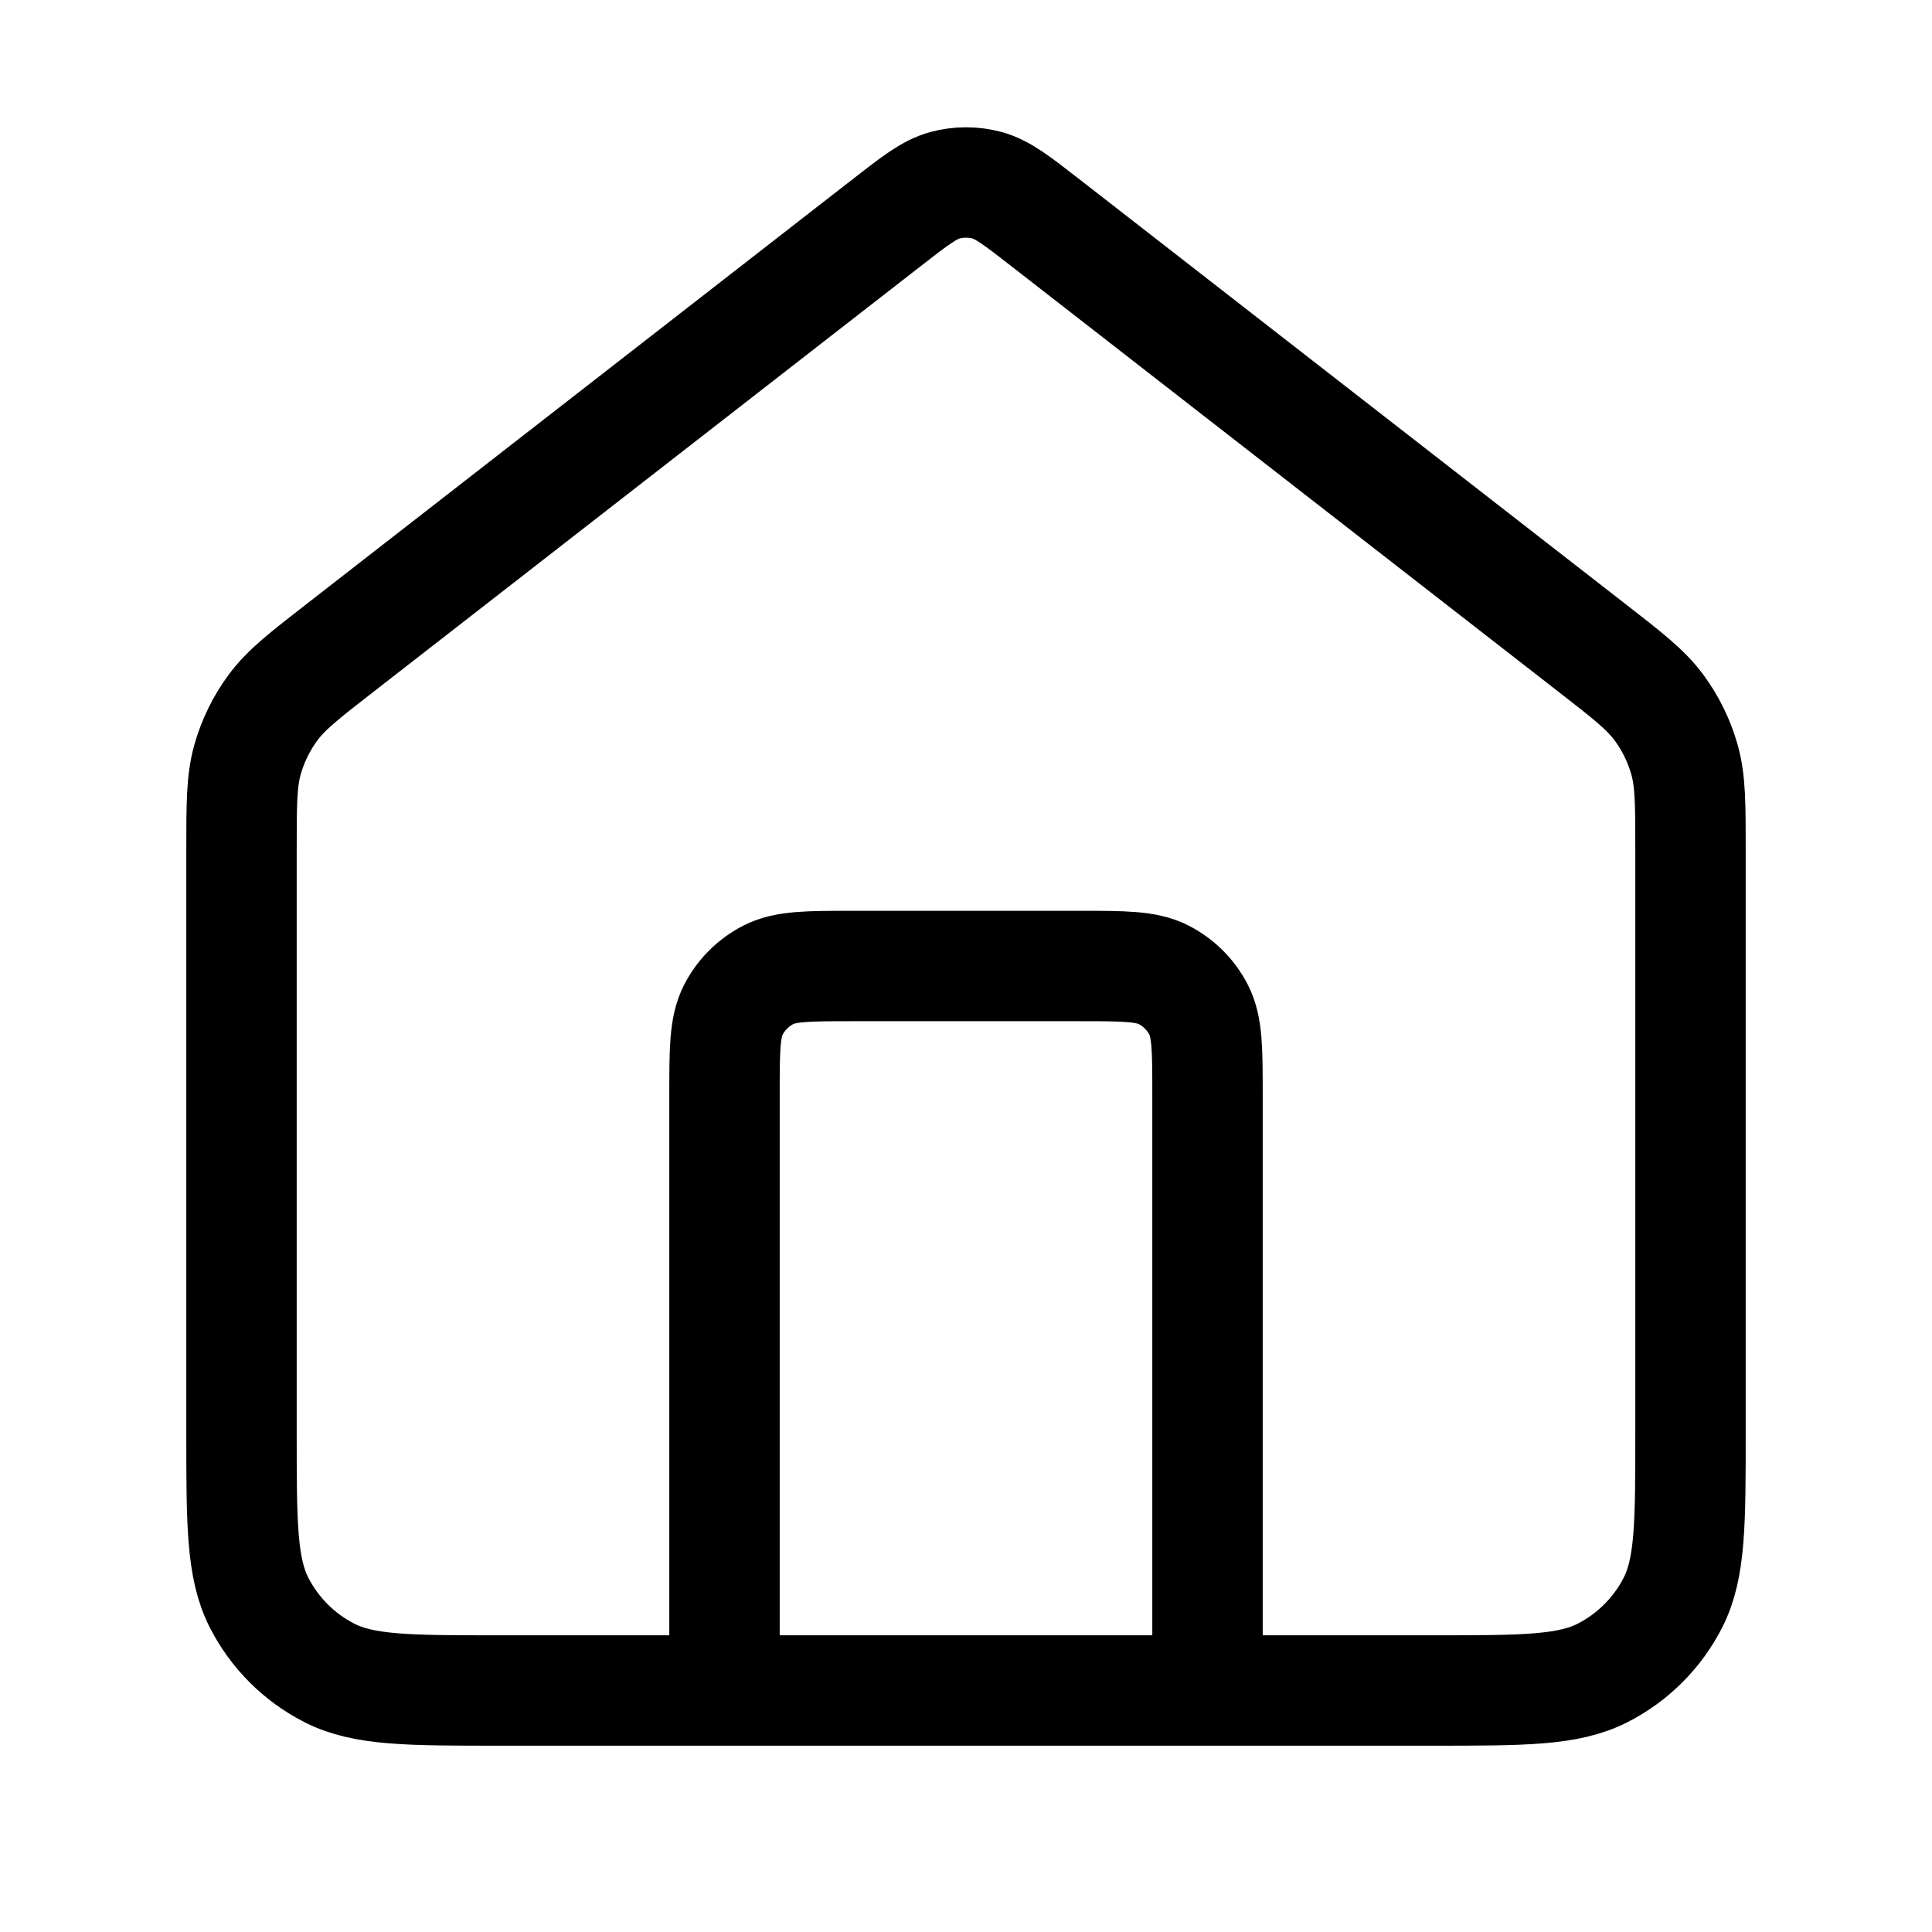
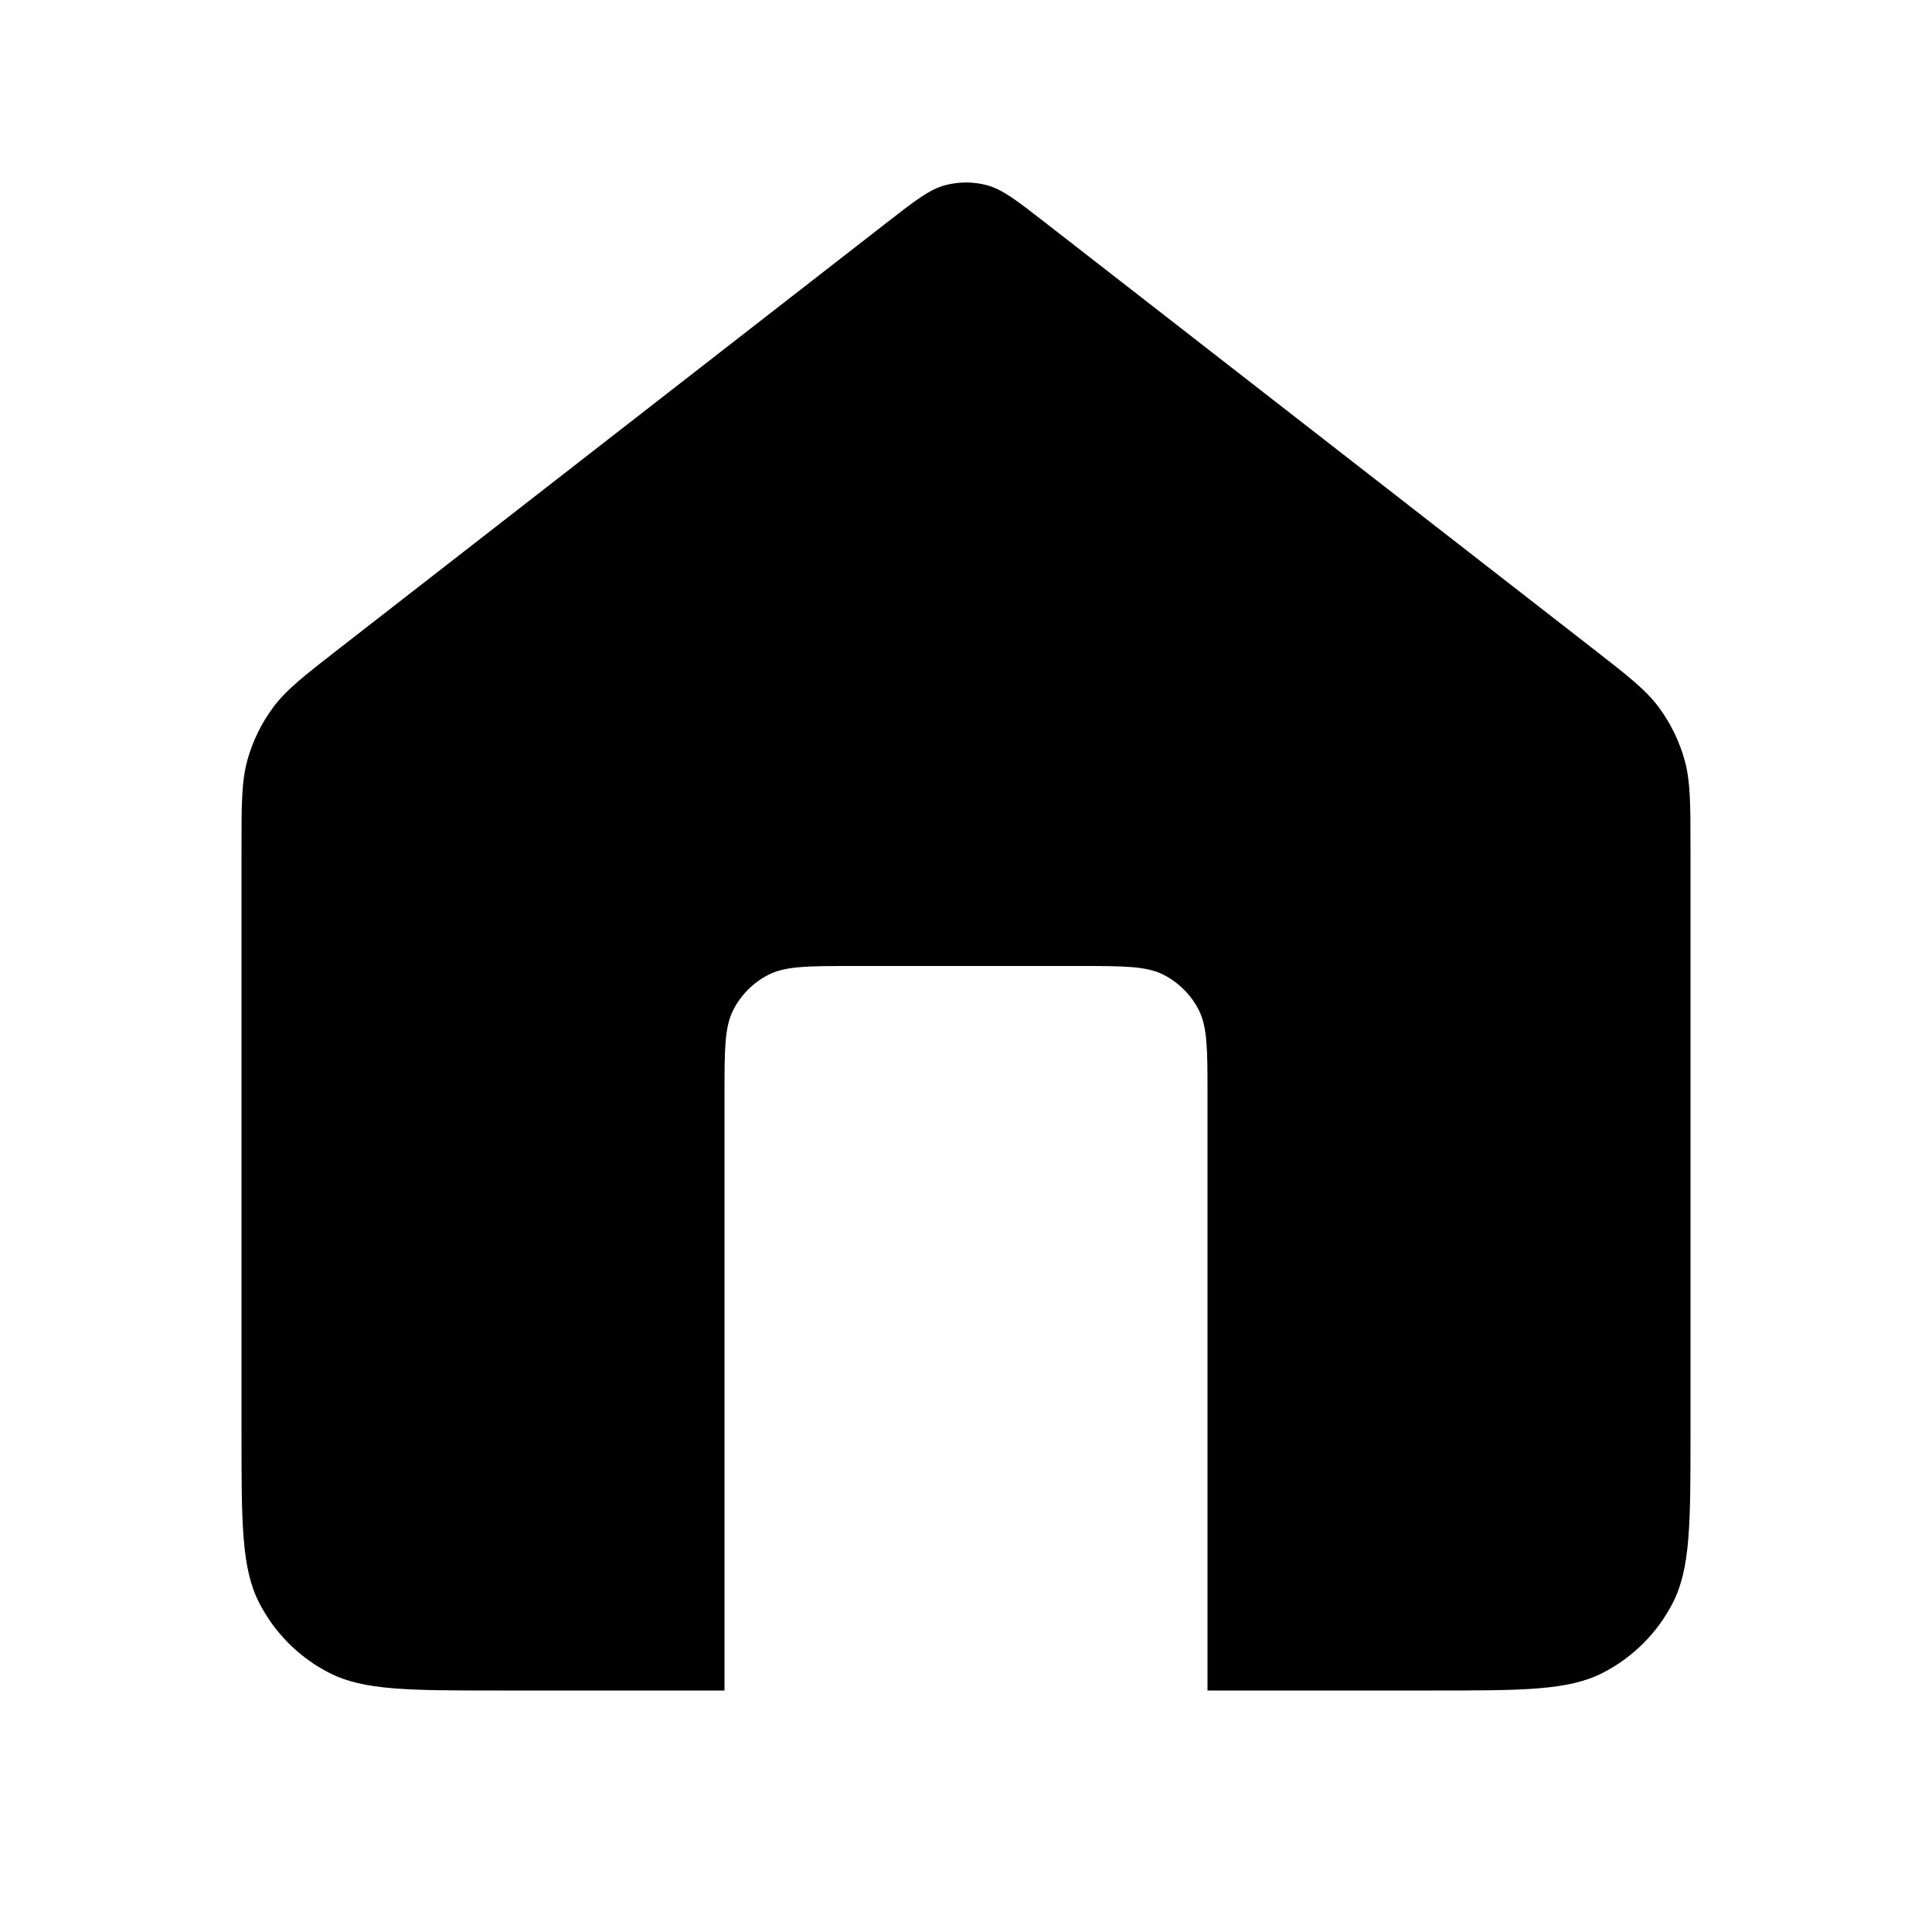
- <svg xmlns="http://www.w3.org/2000/svg" width="35" height="35" viewBox="0 0 35 35" fill="none">
-   <path d="M13.125 30.625V19.833C13.125 19.017 13.125 18.608 13.284 18.296C13.424 18.022 13.647 17.799 13.921 17.659C14.233 17.5 14.642 17.5 15.458 17.5H19.542C20.358 17.5 20.767 17.5 21.079 17.659C21.353 17.799 21.576 18.022 21.716 18.296C21.875 18.608 21.875 19.017 21.875 19.833V30.625M16.067 4.031L6.177 11.724C5.515 12.238 5.185 12.495 4.947 12.817C4.736 13.102 4.579 13.424 4.483 13.765C4.375 14.151 4.375 14.57 4.375 15.407V25.958C4.375 27.592 4.375 28.409 4.693 29.032C4.973 29.581 5.419 30.027 5.968 30.307C6.591 30.625 7.408 30.625 9.042 30.625H25.958C27.592 30.625 28.409 30.625 29.032 30.307C29.581 30.027 30.027 29.581 30.307 29.032C30.625 28.409 30.625 27.592 30.625 25.958V15.407C30.625 14.57 30.625 14.151 30.517 13.765C30.421 13.424 30.264 13.102 30.053 12.817C29.815 12.495 29.485 12.238 28.823 11.724L18.933 4.031C18.42 3.632 18.164 3.433 17.881 3.356C17.631 3.289 17.369 3.289 17.119 3.356C16.836 3.433 16.58 3.632 16.067 4.031Z" stroke="black" stroke-width="2" stroke-linecap="round" stroke-linejoin="round" />
+ <svg xmlns="http://www.w3.org/2000/svg" width="35" height="35" viewBox="0 0 35 35" fill="currentColor">
+   <path d="M13.125 30.625V19.833C13.125 19.017 13.125 18.608 13.284 18.296C13.424 18.022 13.647 17.799 13.921 17.659C14.233 17.5 14.642 17.5 15.458 17.5H19.542C20.358 17.5 20.767 17.5 21.079 17.659C21.353 17.799 21.576 18.022 21.716 18.296C21.875 18.608 21.875 19.017 21.875 19.833V30.625M16.067 4.031L6.177 11.724C5.515 12.238 5.185 12.495 4.947 12.817C4.736 13.102 4.579 13.424 4.483 13.765C4.375 14.151 4.375 14.57 4.375 15.407V25.958C4.375 27.592 4.375 28.409 4.693 29.032C4.973 29.581 5.419 30.027 5.968 30.307C6.591 30.625 7.408 30.625 9.042 30.625H25.958C27.592 30.625 28.409 30.625 29.032 30.307C29.581 30.027 30.027 29.581 30.307 29.032C30.625 28.409 30.625 27.592 30.625 25.958V15.407C30.625 14.57 30.625 14.151 30.517 13.765C30.421 13.424 30.264 13.102 30.053 12.817C29.815 12.495 29.485 12.238 28.823 11.724L18.933 4.031C18.42 3.632 18.164 3.433 17.881 3.356C17.631 3.289 17.369 3.289 17.119 3.356C16.836 3.433 16.58 3.632 16.067 4.031Z" stroke-width="2" stroke-linecap="round" stroke-linejoin="round" />
</svg>
